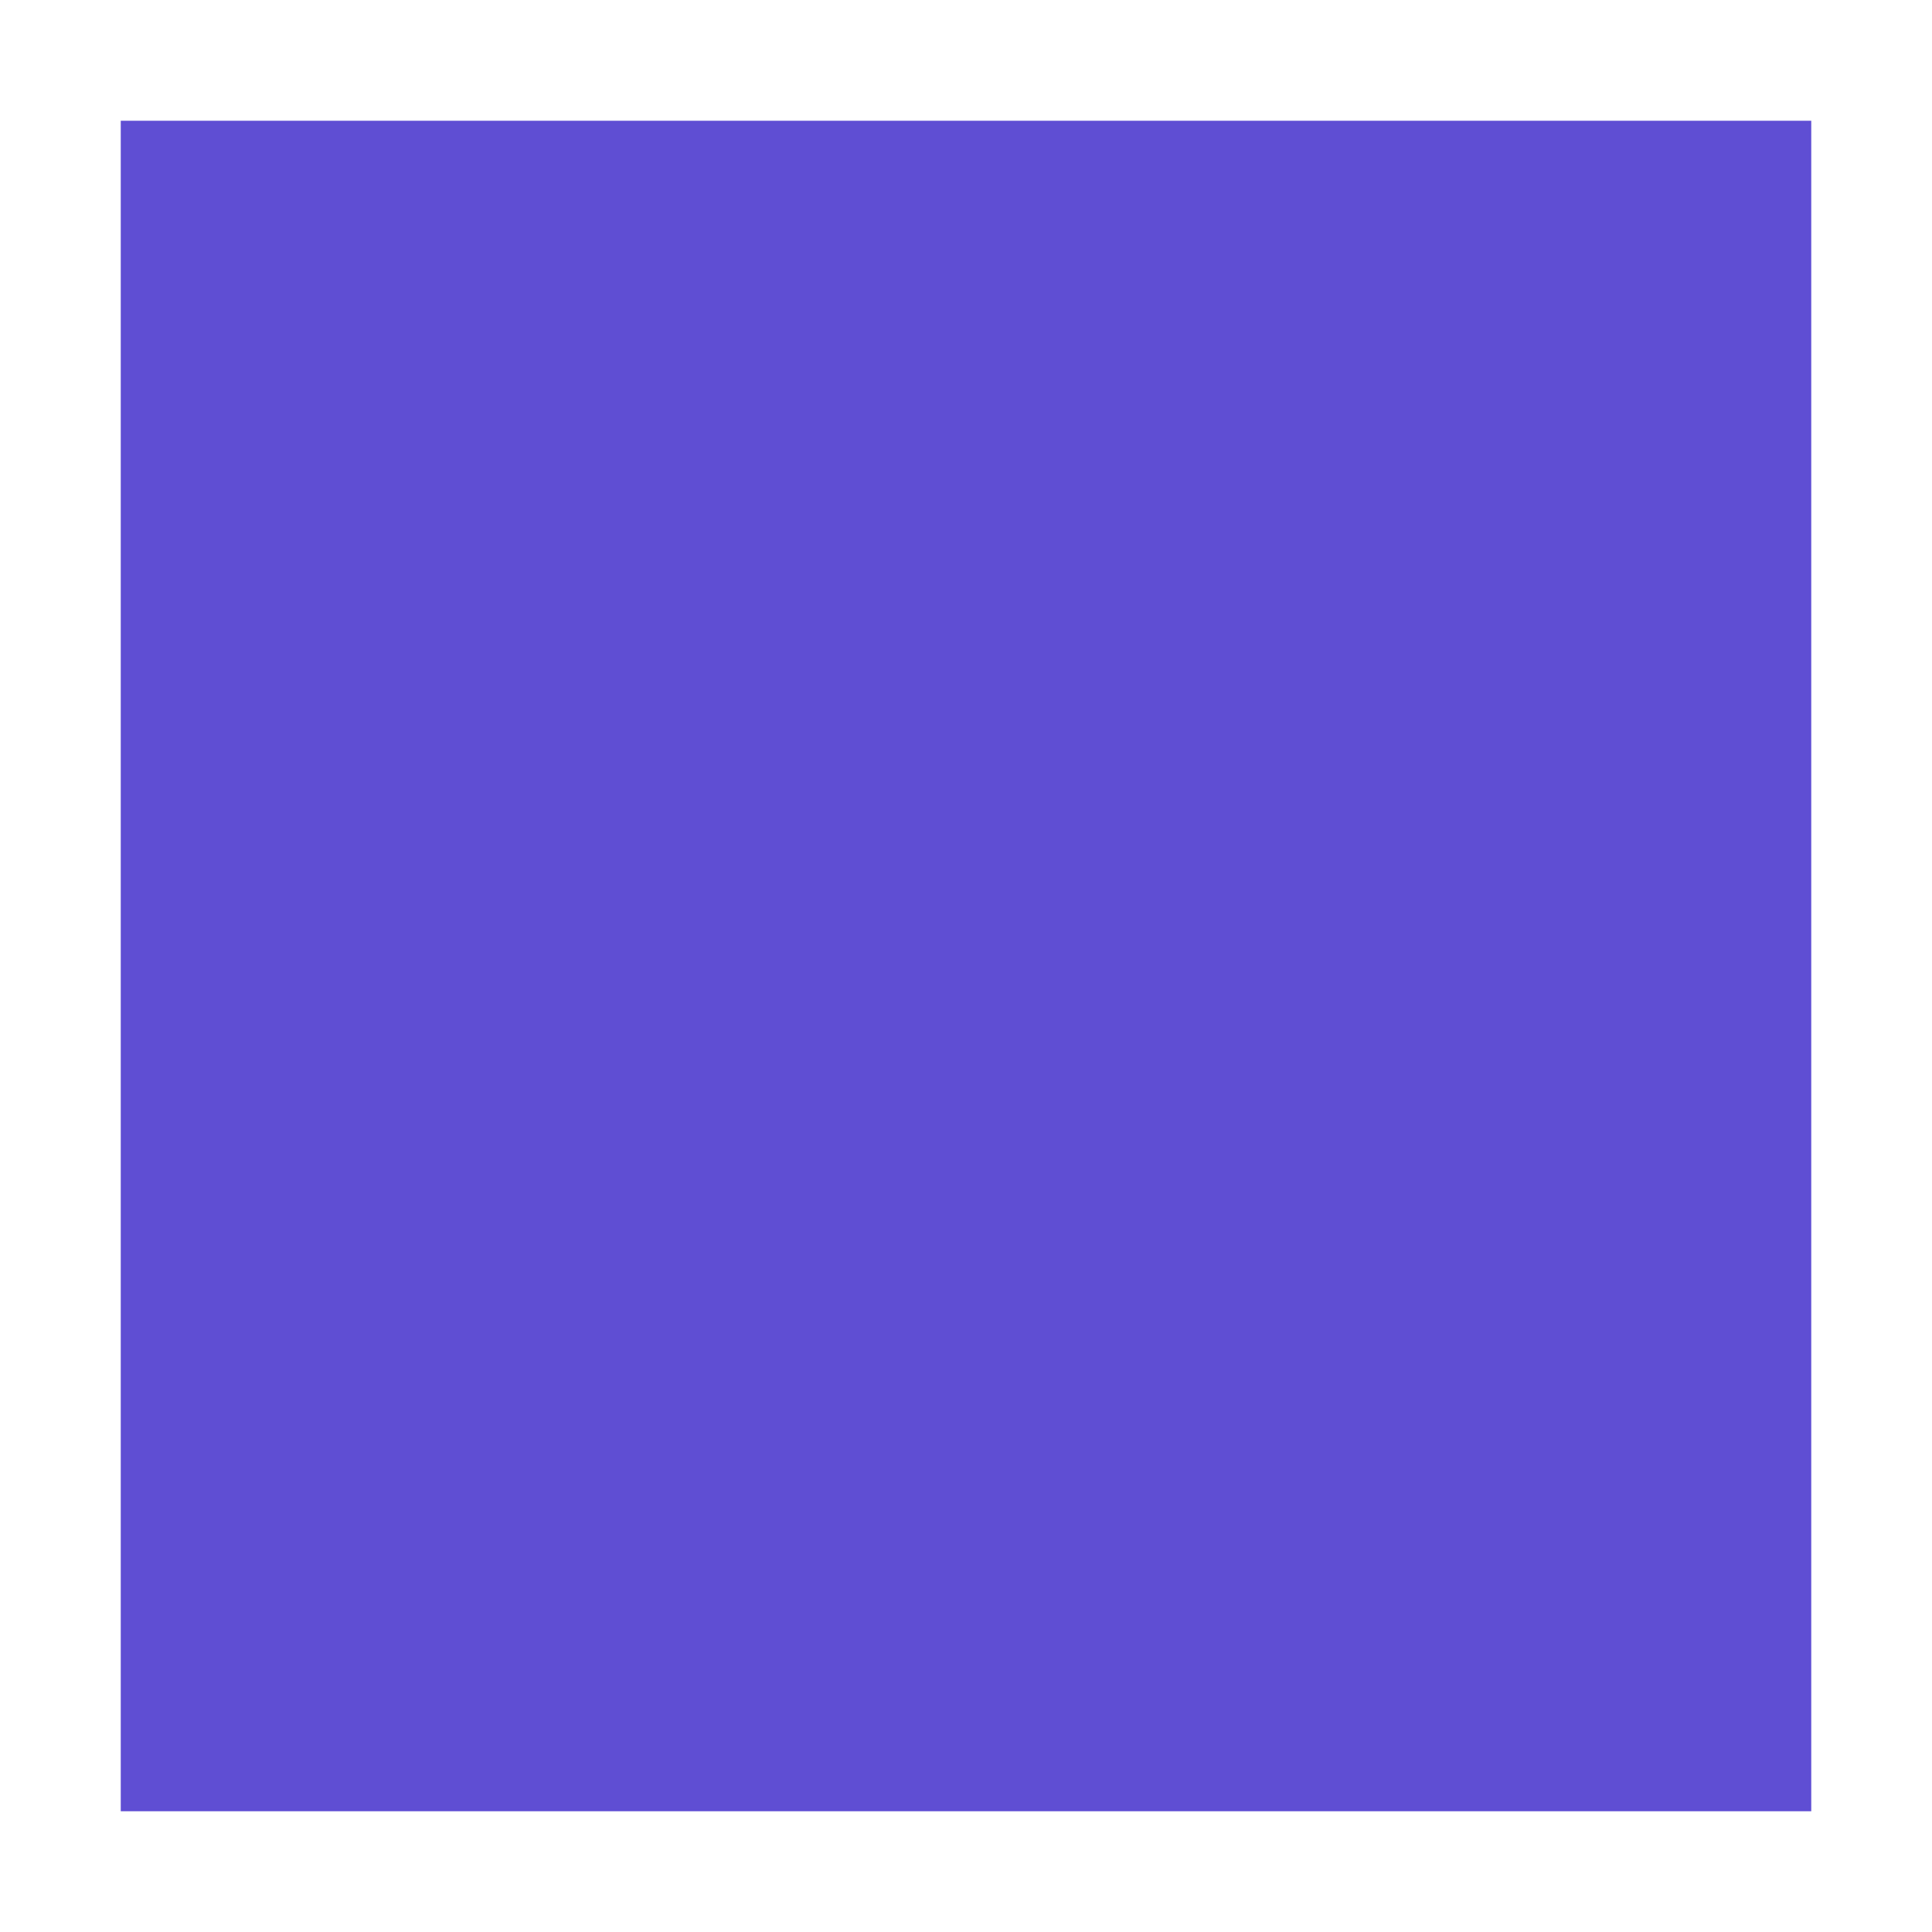
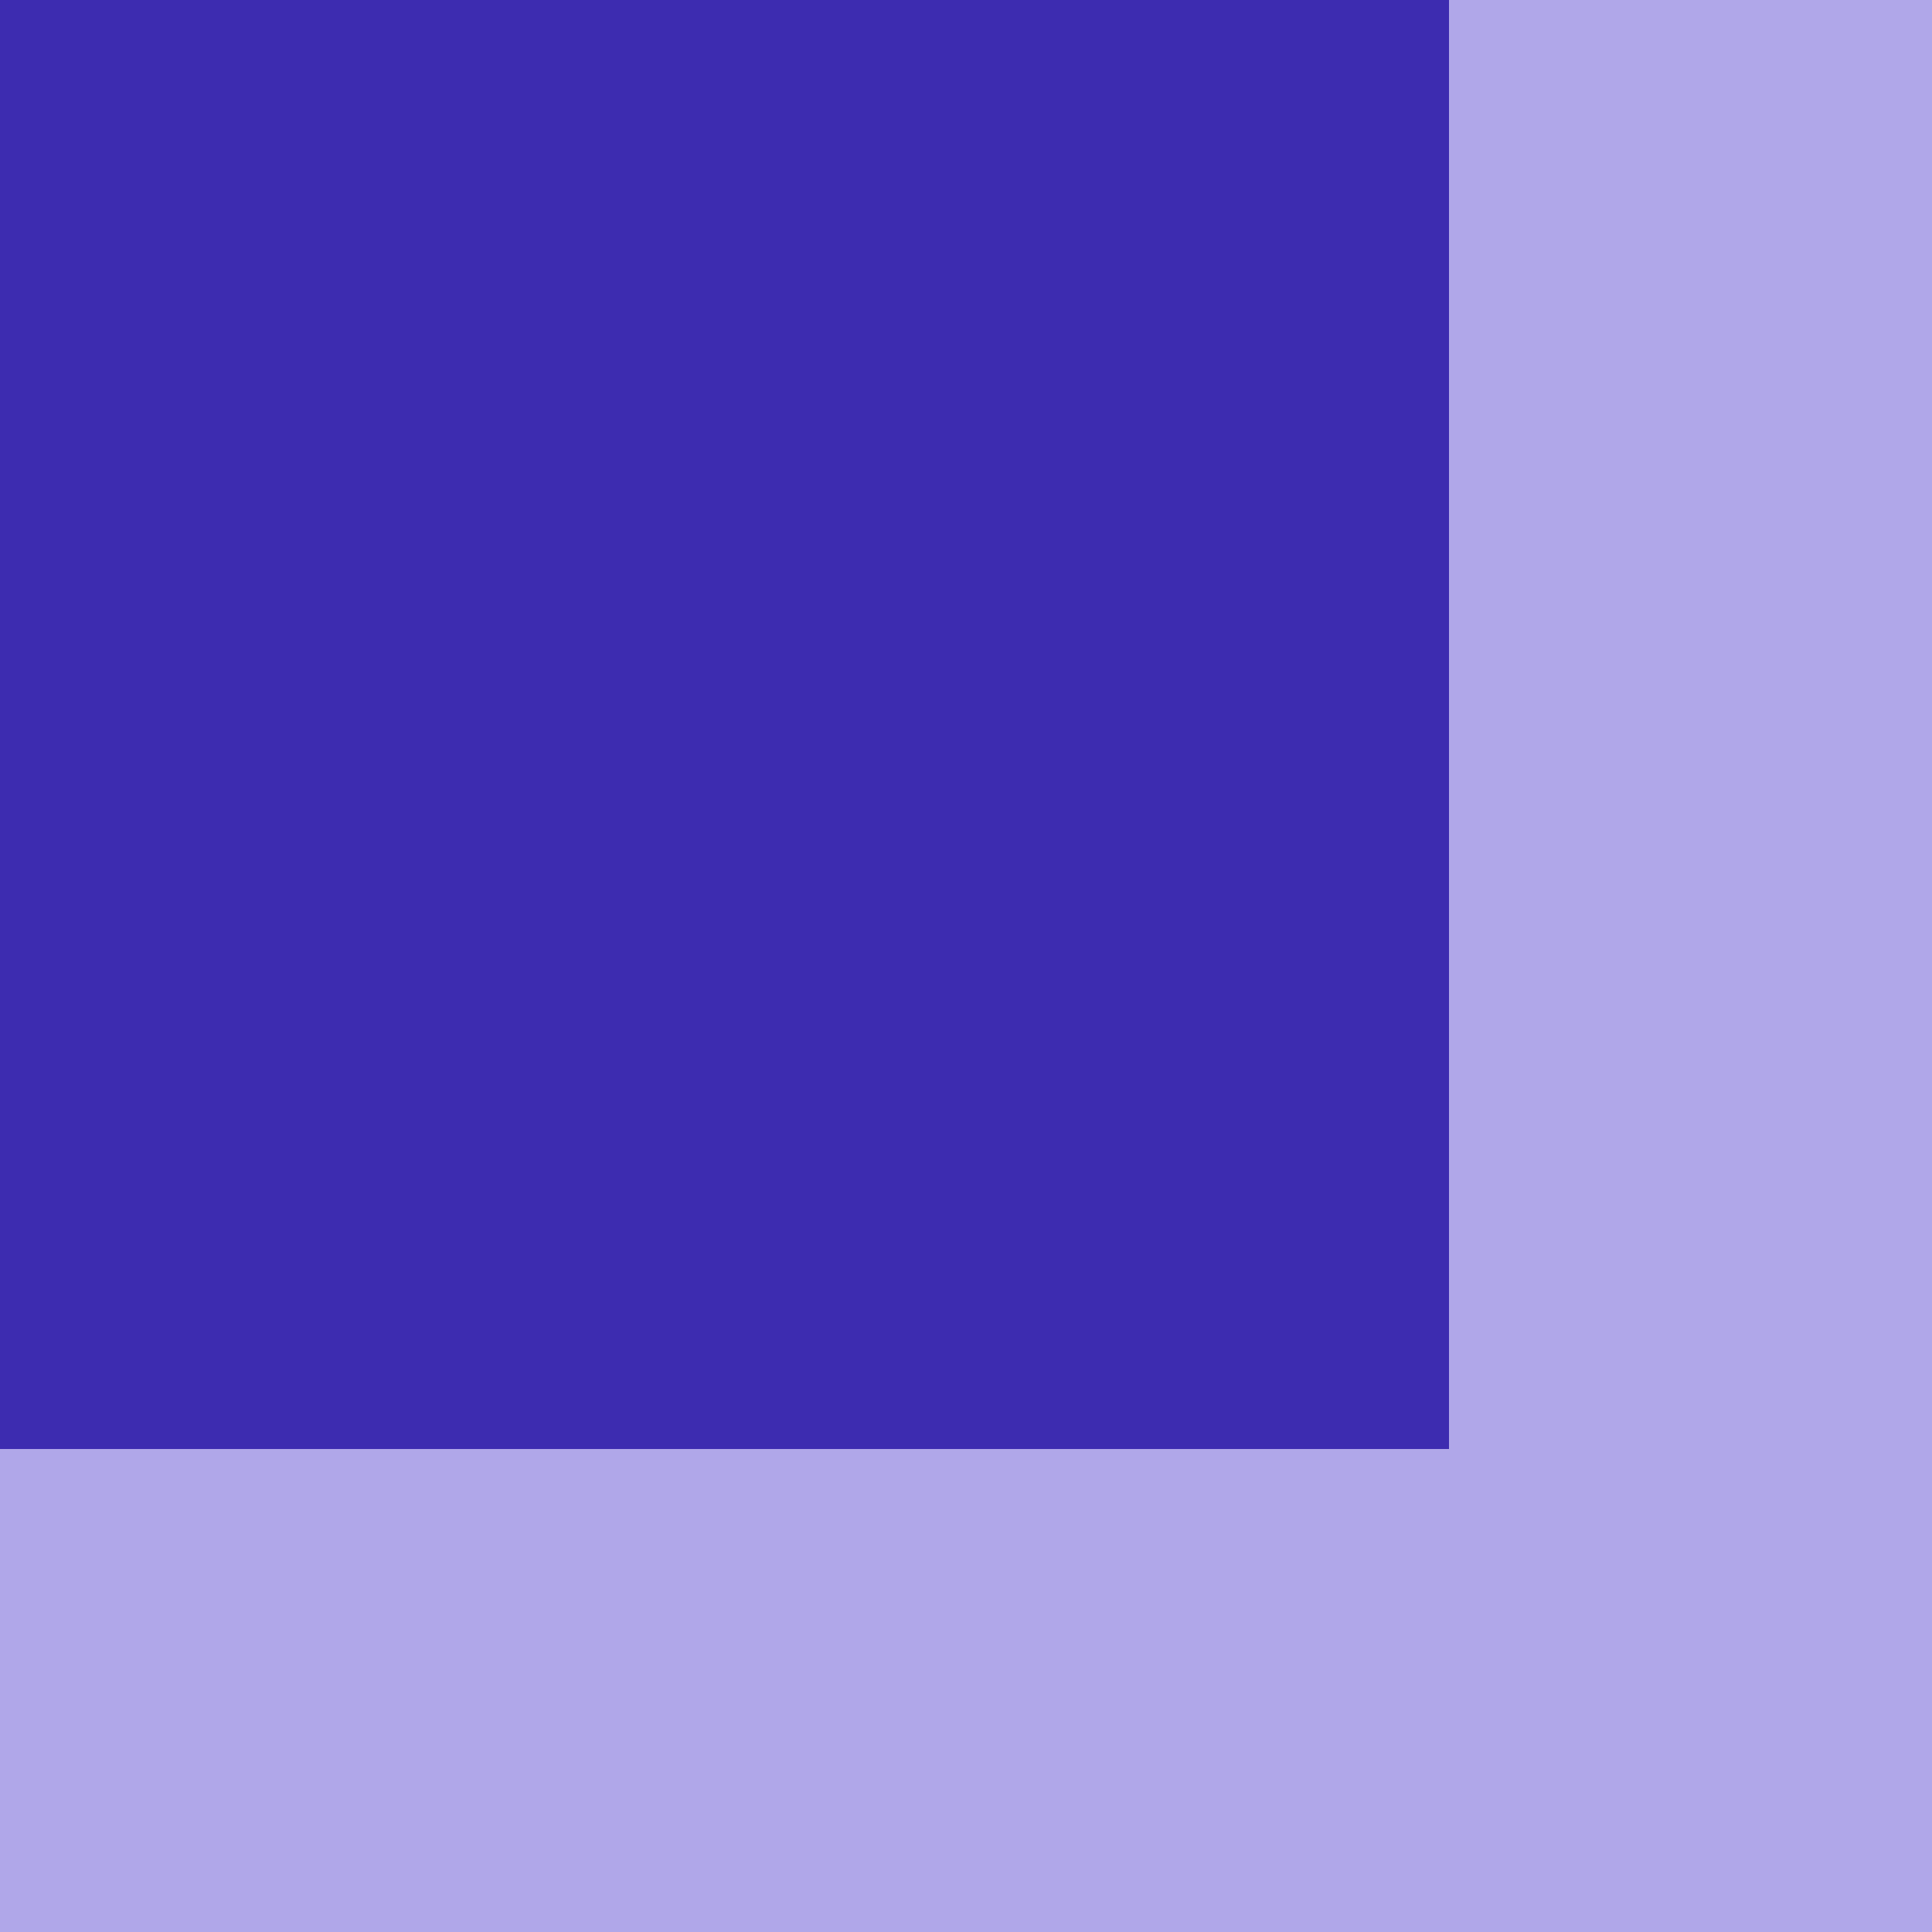
<svg xmlns="http://www.w3.org/2000/svg" width="4" height="4" viewBox="0 0 4 4" version="1.1" id="svg818">
  <defs id="defs822" />
-   <rect style="fill:#5f4ed3;fill-opacity:1;stroke:#ffffff;stroke-width:0.5;stroke-miterlimit:4;stroke-dasharray:none;stroke-opacity:1" id="rect4646" width="4" height="4" x="7.7527723e-08" y="-7.4505806e-08" />
+   <rect style="opacity:1;fill:#b0a7e9;fill-opacity:1;fill-rule:nonzero;stroke:none;stroke-width:1;stroke-linecap:round;stroke-linejoin:round;stroke-miterlimit:4;stroke-dasharray:none;stroke-dashoffset:0;stroke-opacity:1;paint-order:normal" id="rect1435" width="4" height="4" x="0" y="0" />
+   <rect style="fill:#3d2cb0;fill-opacity:1;stroke:none;stroke-width:0.5;stroke-miterlimit:4;stroke-dasharray:none;stroke-opacity:1" id="rect4646" width="3" height="3" x="1.7881393e-07" y="-2.9802322e-08" />
</svg>
